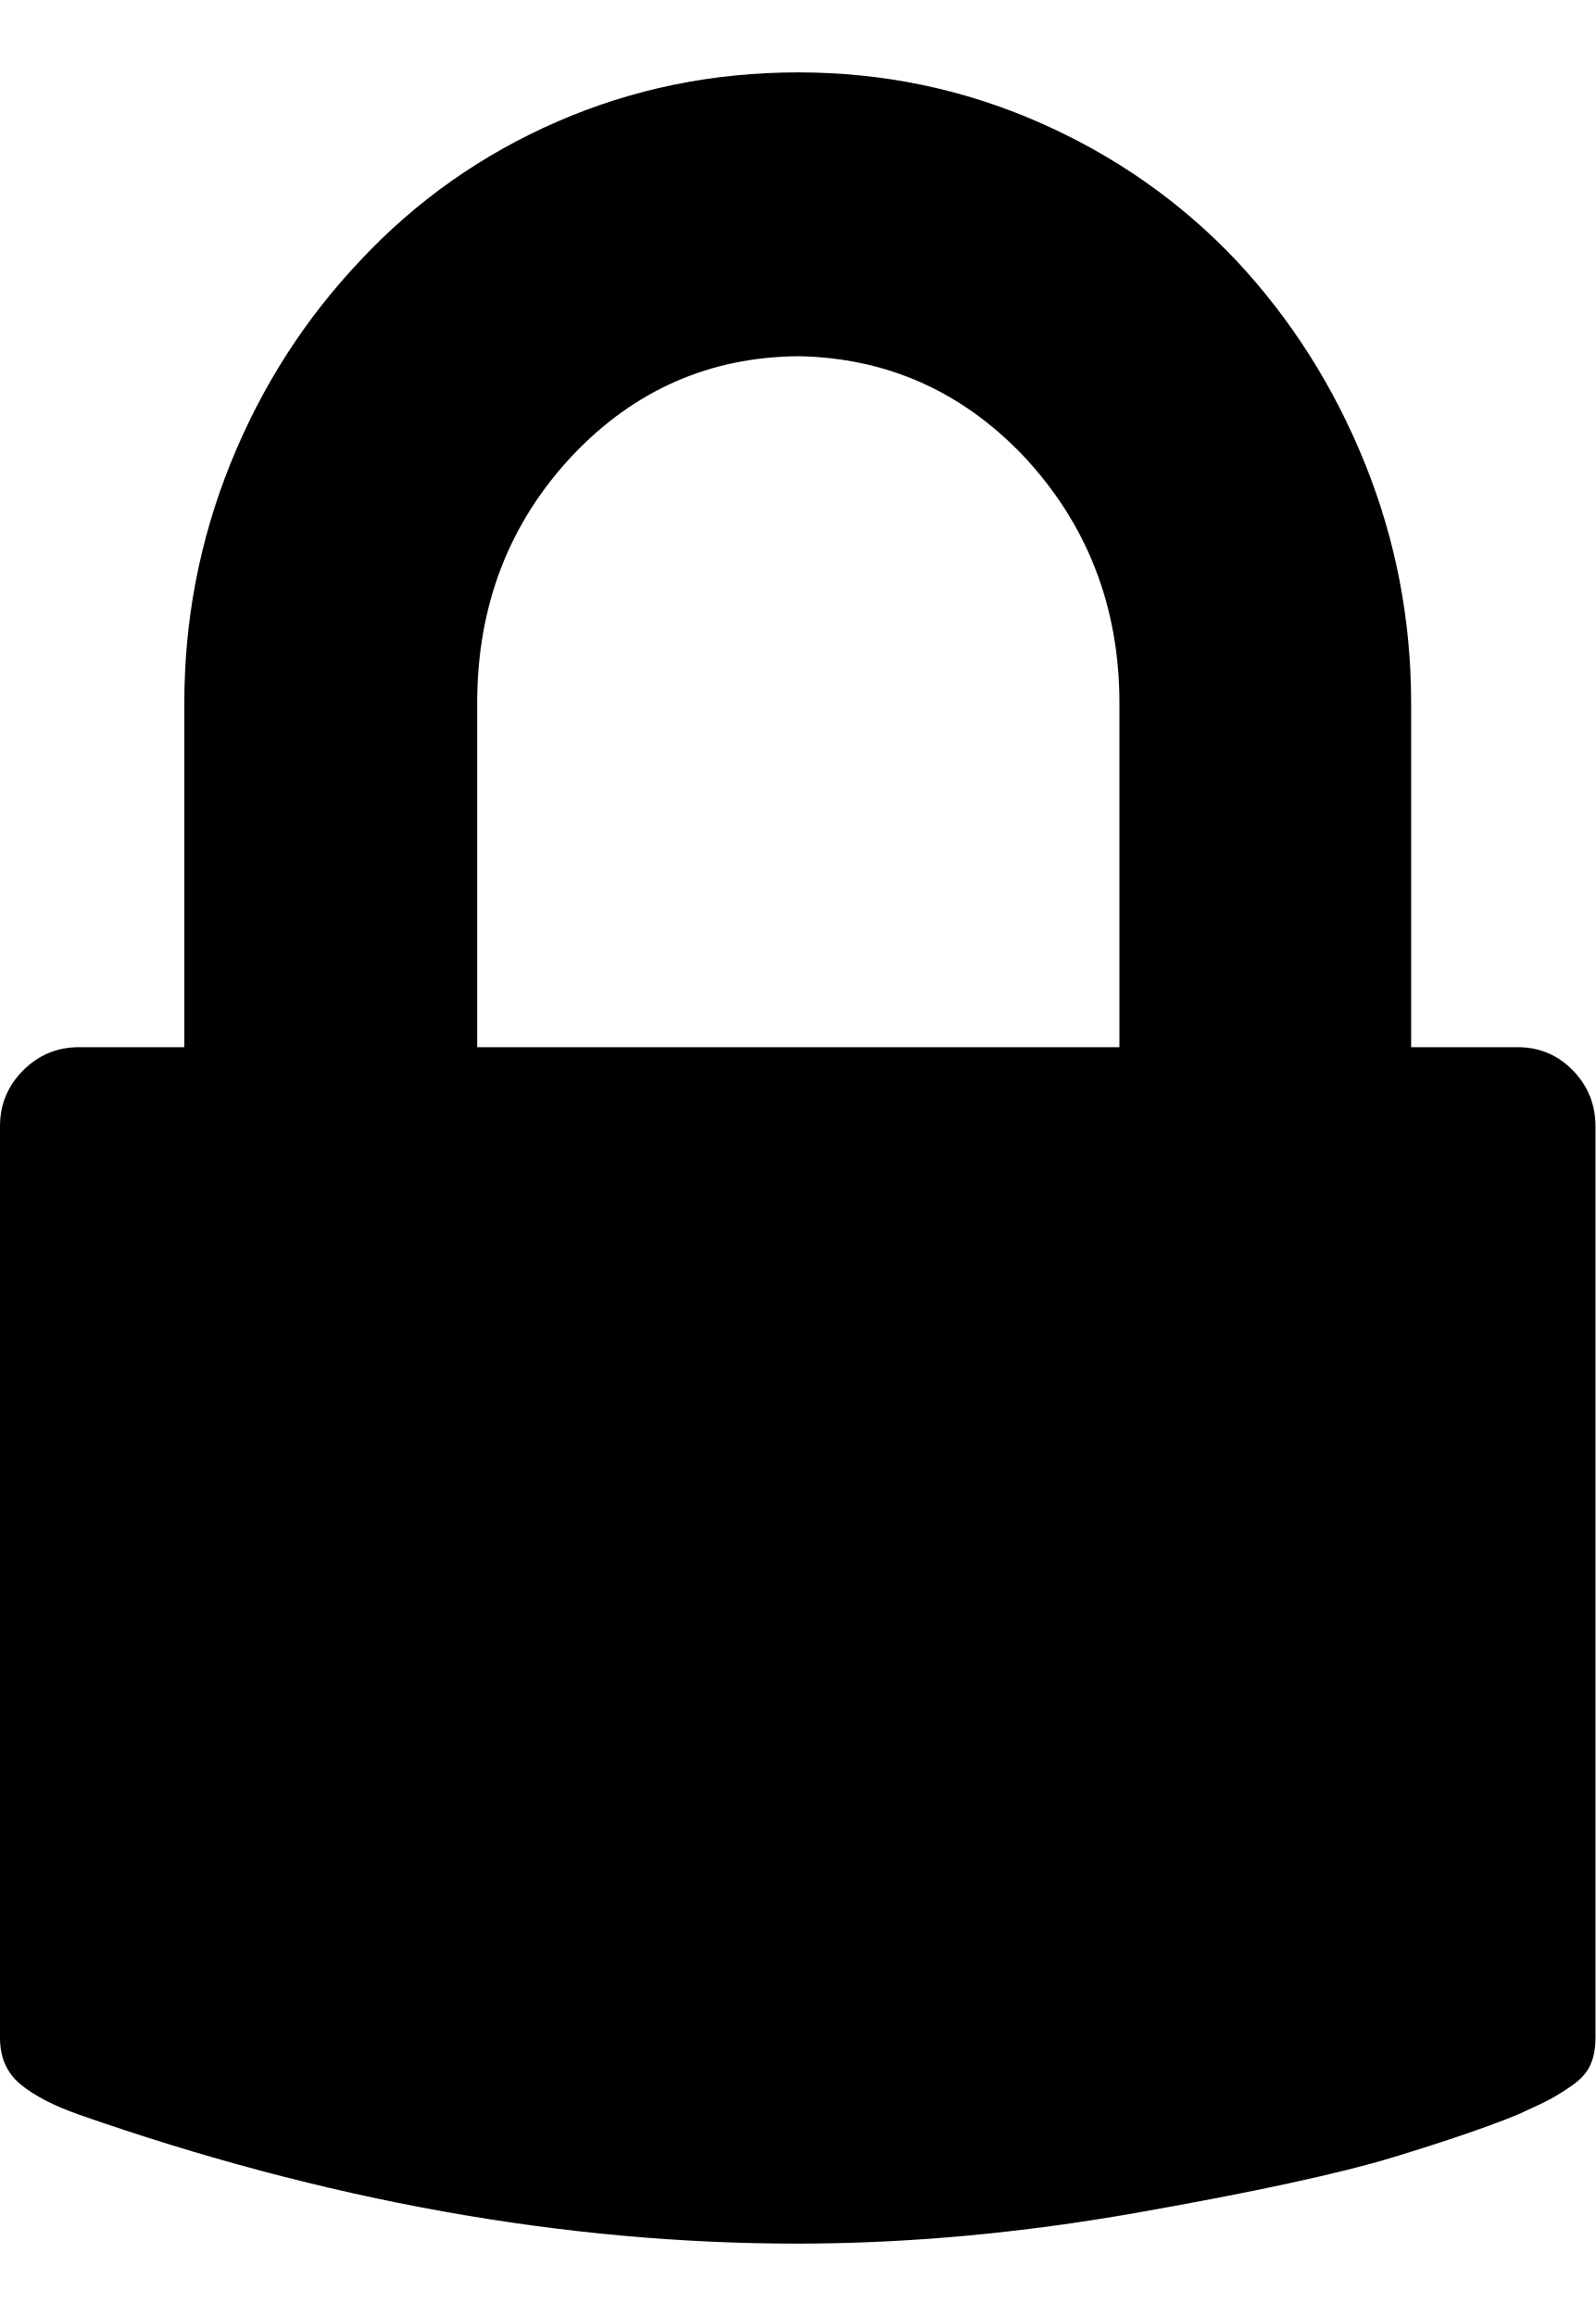
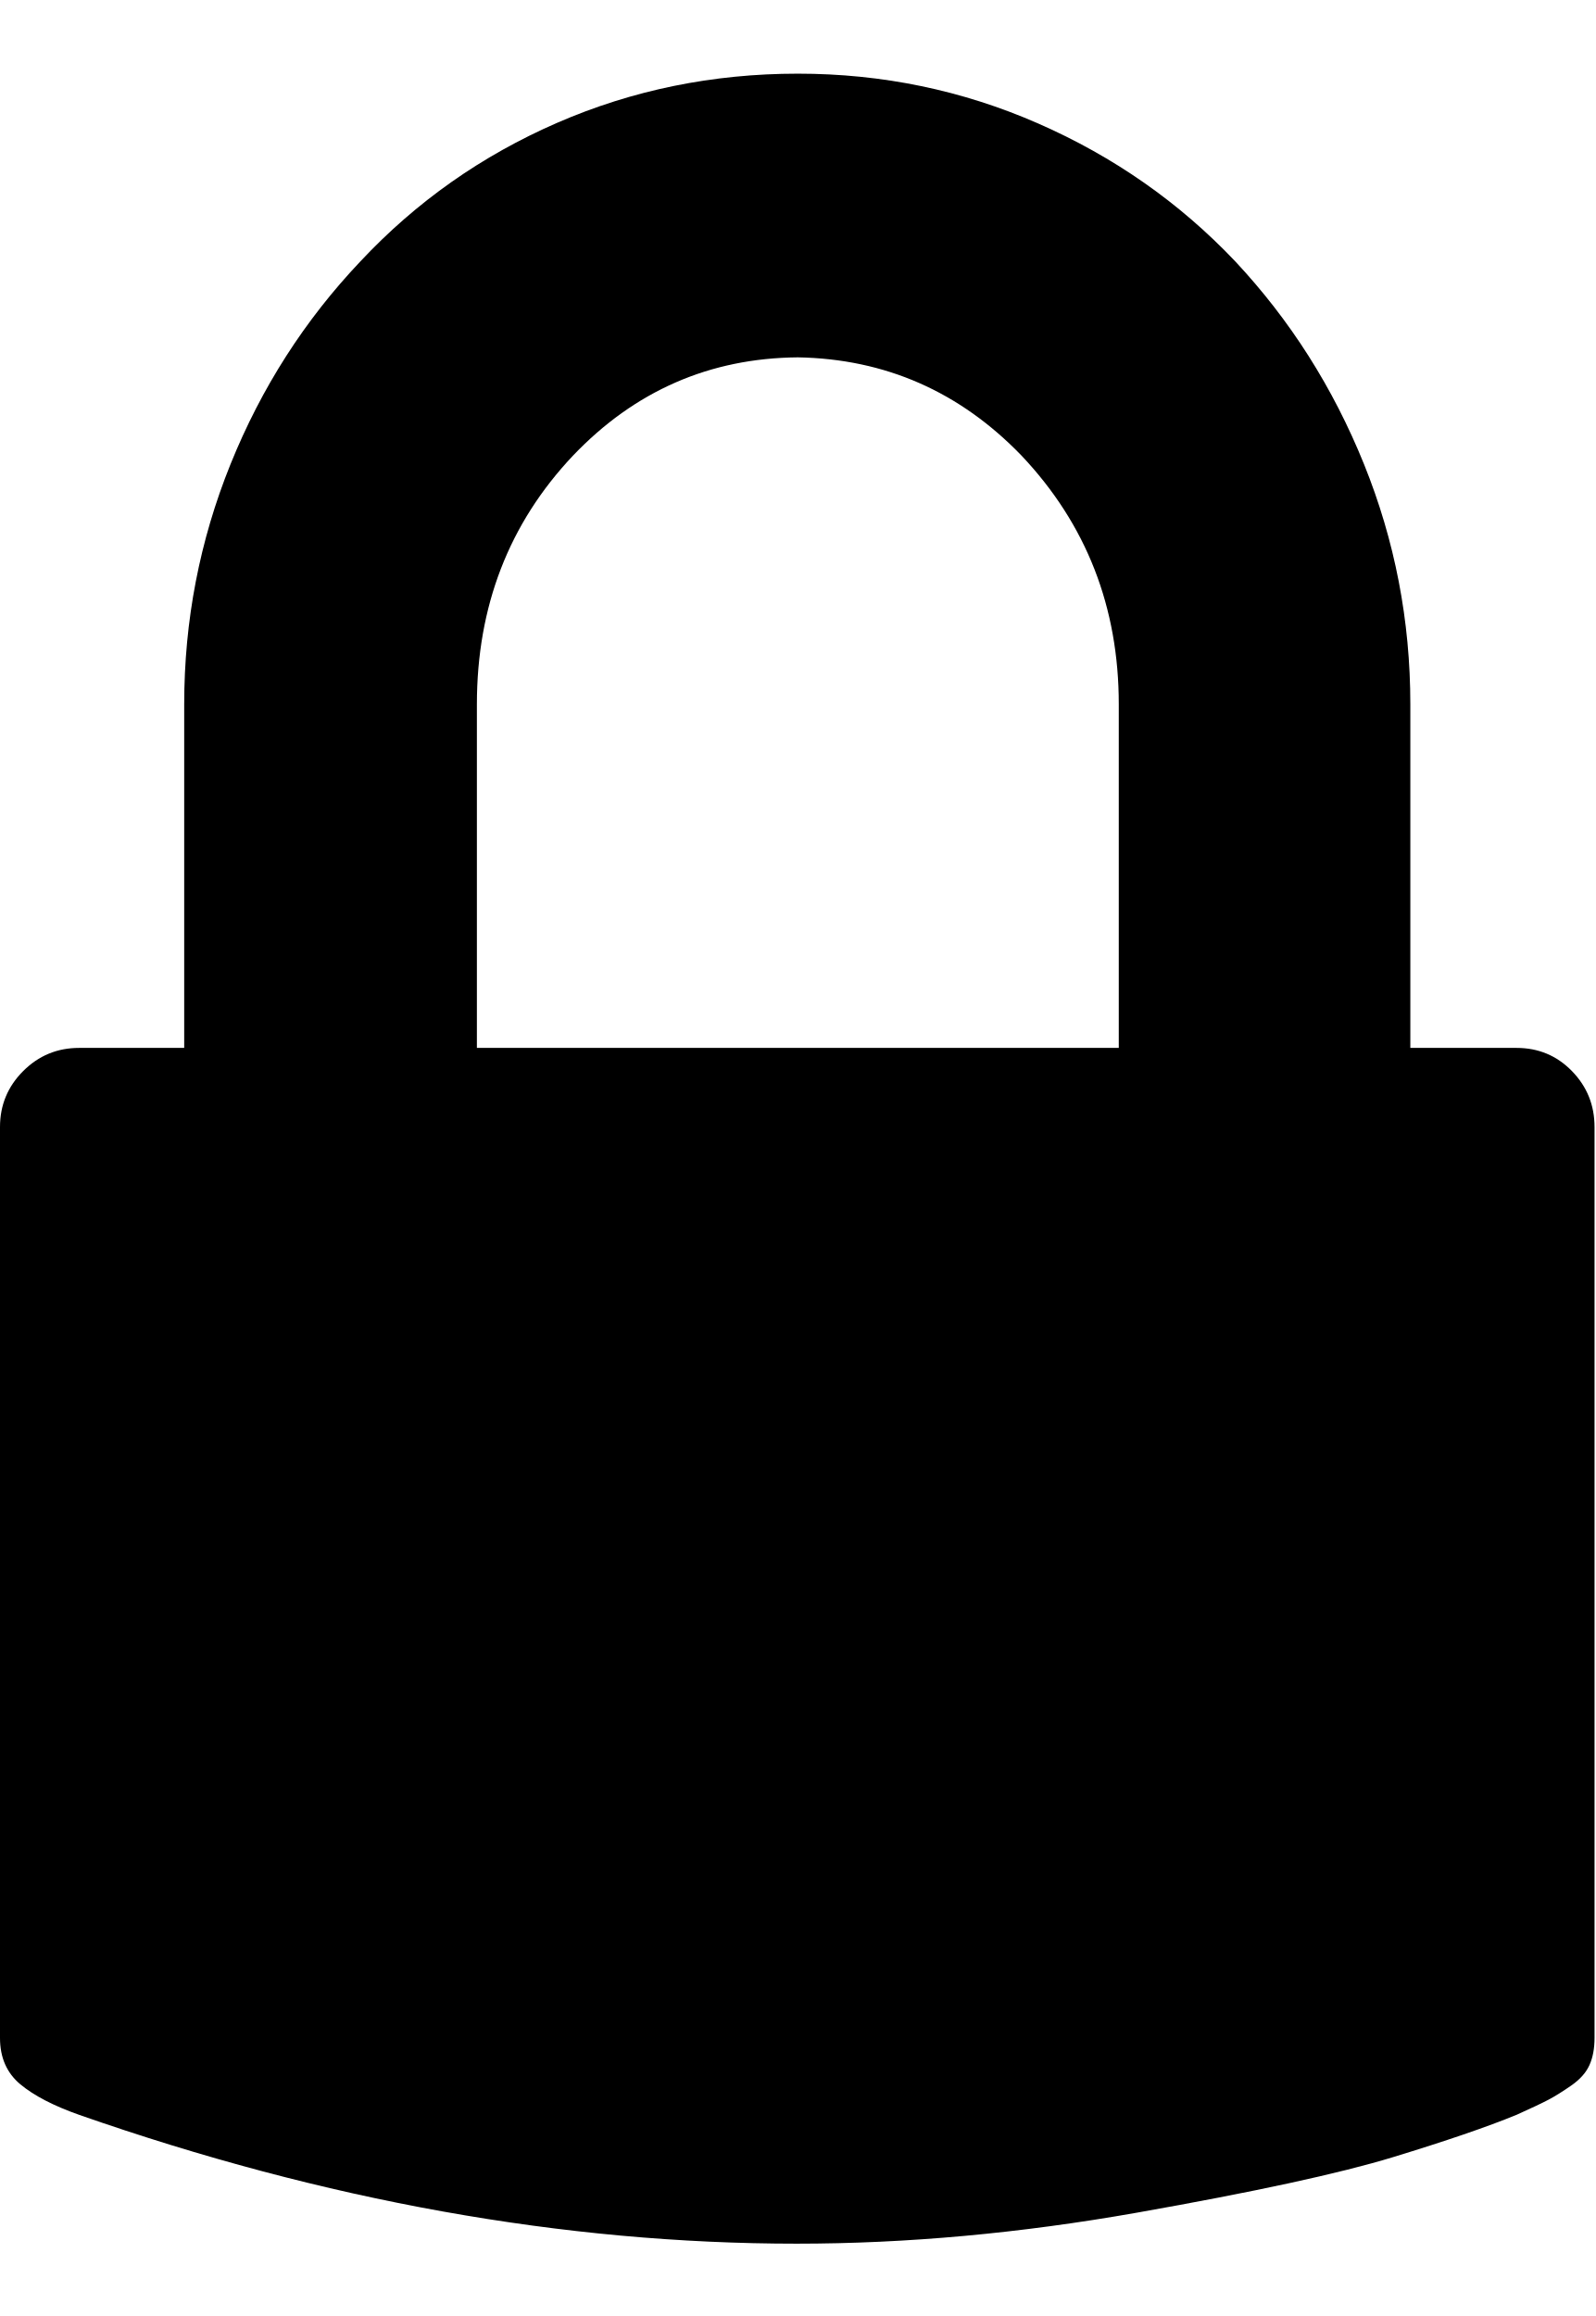
- <svg xmlns="http://www.w3.org/2000/svg" height="1000px" width="688.965px">
-   <g>
-     <path d="M0 879.883c0 0 0 -393.555 0 -393.555c0 -9.44 3.337 -17.496 10.01 -24.17c6.673 -6.673 14.73 -10.009 24.17 -10.009c0 0 45.41 0 45.41 0c0 0 0 -148.438 0 -148.438c0 -36.133 6.673 -70.719 20.019 -103.76c13.347 -33.04 32.064 -62.255 56.153 -87.646c24.088 -25.716 52.409 -45.654 84.961 -59.815c32.552 -14.16 67.22 -21.24 104.004 -21.24c36.458 0 71.044 7.162 103.759 21.485c32.715 14.322 61.117 34.179 85.205 59.57c23.763 25.391 42.318 54.606 55.664 87.646c13.347 33.041 20.02 67.627 20.02 103.76c0 0 0 148.438 0 148.438c0 0 45.898 0 45.898 0c9.441 0 17.416 3.336 23.926 10.009c6.511 6.674 9.766 14.73 9.766 24.17c0 0 0 393.555 0 393.555c0 4.557 -0.733 8.464 -2.197 11.719c-1.465 3.255 -4.069 6.185 -7.813 8.789c-3.743 2.604 -6.999 4.638 -9.766 6.103c-2.766 1.465 -7.405 3.662 -13.916 6.592c-12.695 5.208 -30.517 11.312 -53.466 18.311c-22.95 6.998 -59.733 14.974 -110.352 23.925c-50.618 8.952 -99.691 13.428 -147.217 13.428c-100.586 0 -203.939 -18.554 -310.058 -55.664c-11.068 -3.906 -19.532 -8.301 -25.391 -13.183c-5.859 -4.883 -8.789 -11.556 -8.789 -20.02c0 0 0 0 0 0m206.055 -427.734c0 0 277.343 0 277.343 0c0 0 0 -148.438 0 -148.438c0 -41.992 -13.997 -77.799 -41.992 -107.422c-26.692 -27.669 -58.919 -41.829 -96.679 -42.48c-38.086 0.325 -70.476 14.485 -97.168 42.48c-27.67 29.297 -41.504 65.104 -41.504 107.422c0 0 0 148.438 0 148.438c0 0 0 0 0 0" />
-   </g>
+ <svg xmlns="http://www.w3.org/2000/svg" height="1000" width="688.965">
+   <path d="M0 879.952v-393.328q0-14.152 10.004-24.156t24.156-10.004h45.384v-148.352q0-54.168 20.008-103.7t56.12-87.596q36.112-38.552 84.912-59.78t103.944-21.228q54.656 0 103.7 21.472t85.156 59.536q35.624 38.064 55.632 87.596t20.008 103.7v148.352h45.872q14.152 0 23.912 10.004t9.76 24.156v393.328q0 6.832-2.196 11.712t-7.808 8.784-9.76 6.1-13.908 6.588q-19.032 7.808-53.436 18.3t-110.288 23.912-147.132 13.42q-150.792 0-309.88-55.632-16.592-5.856-25.376-13.176t-8.784-20.008zm205.936-427.488h277.184v-148.352q0-62.952-41.968-107.36-40.016-41.48-96.624-42.456-57.096.488-97.112 42.456-41.48 43.92-41.48 107.36v148.352z" />
</svg>
